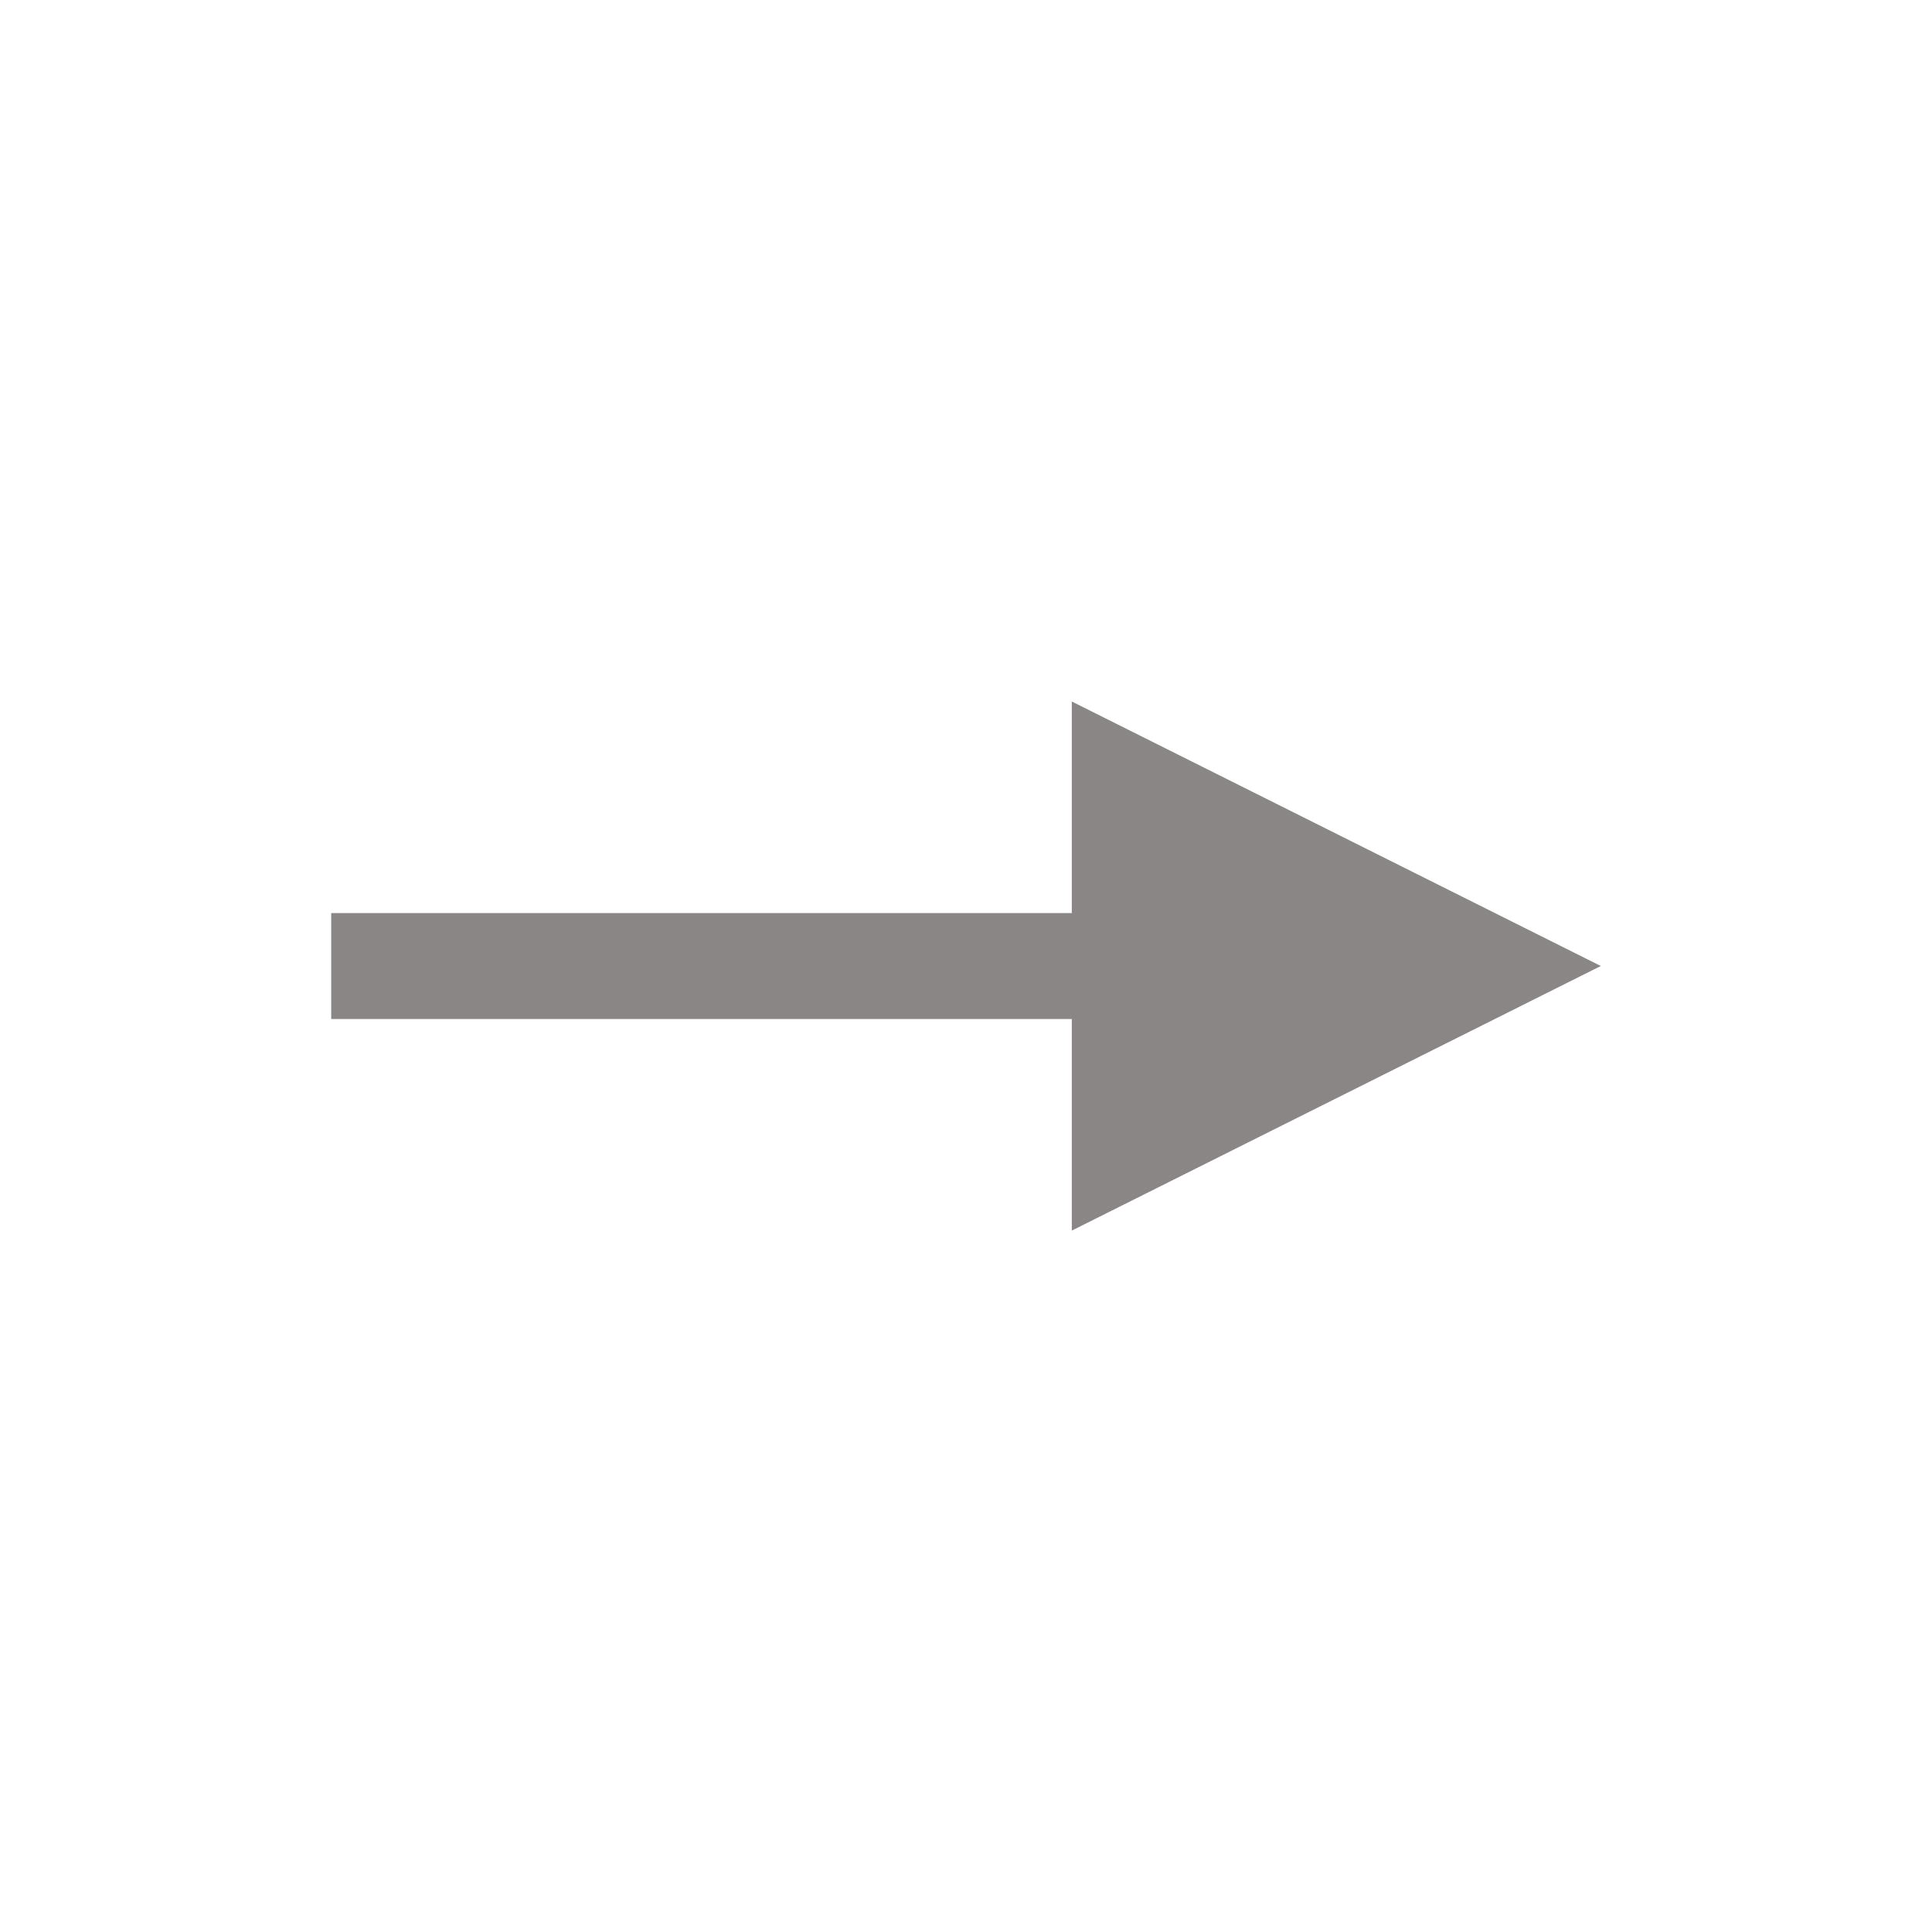
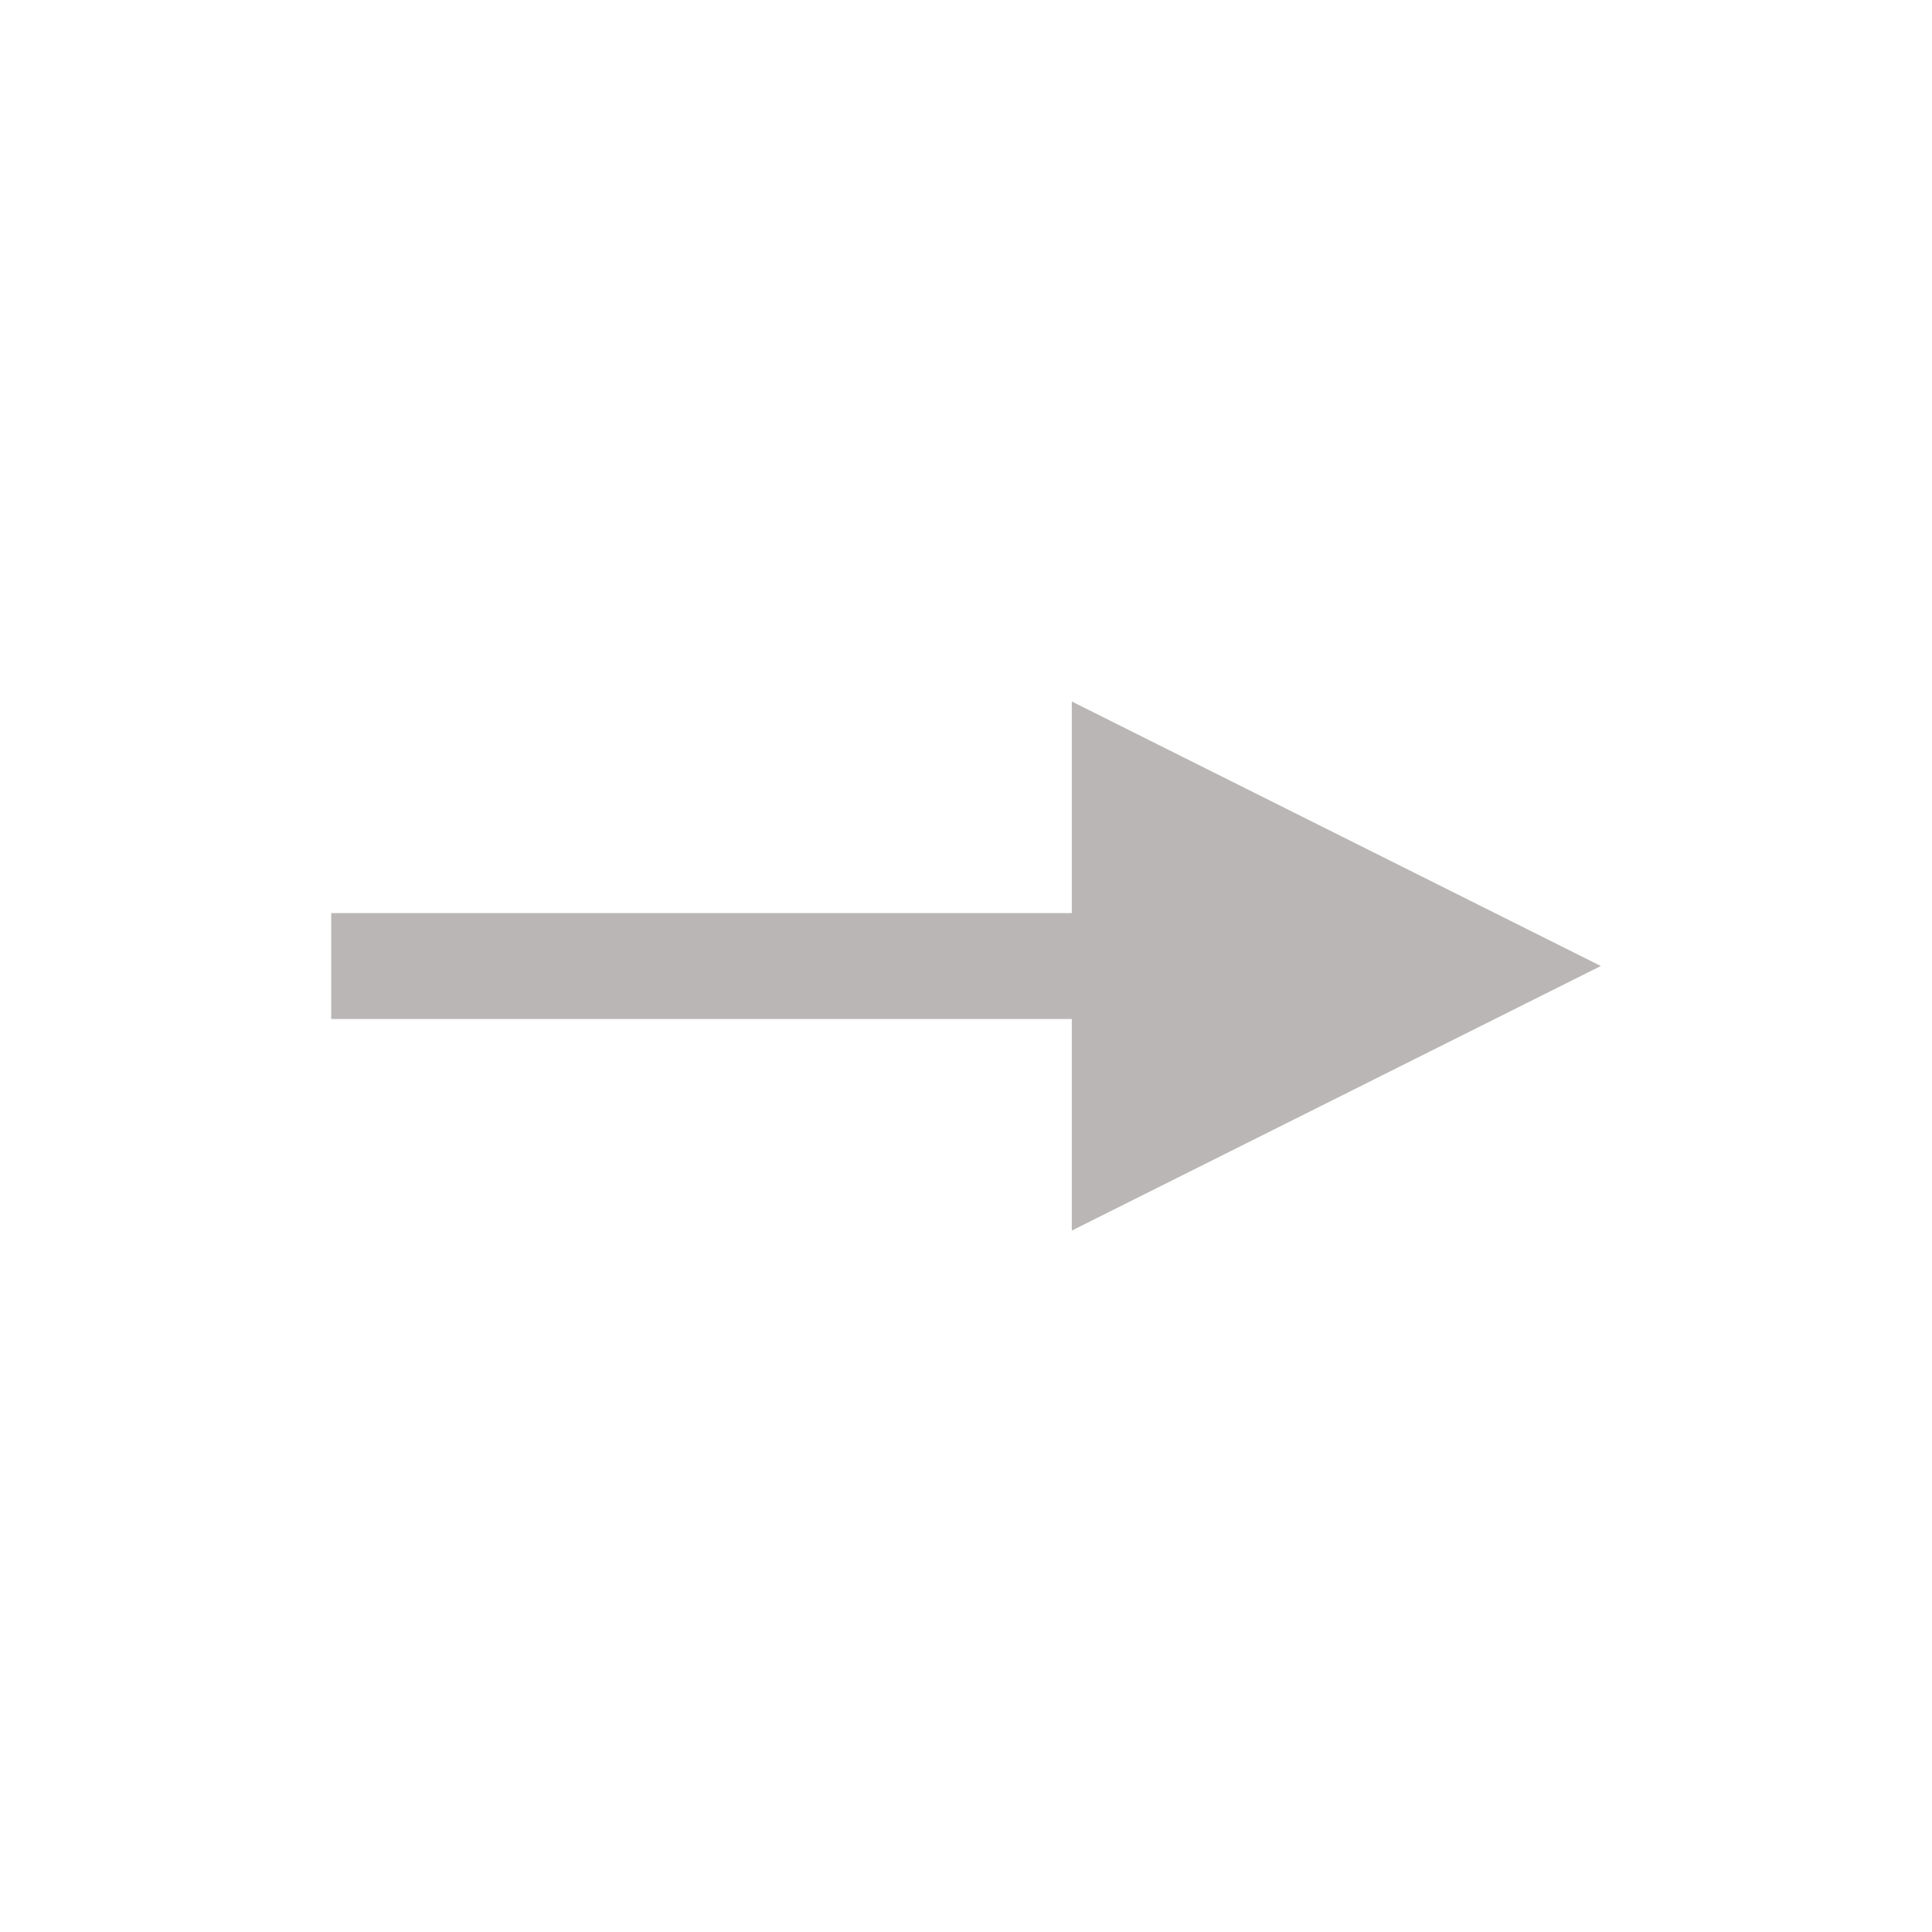
<svg xmlns="http://www.w3.org/2000/svg" viewBox="0 0 21 21" height="21" width="21">
  <rect fill="none" x="0" y="0" width="21" height="21" />
-   <path fill="#8a8686" transform="translate(3 3)" d="M.6,6.925H8.65v-2.3L14.4,7.5,8.65,10.376v-2.3H.6Z" />
+   <path fill="#bab6b6" transform="translate(3 3)" d="M.6,6.925H8.65v-2.3L14.4,7.5,8.65,10.376v-2.3H.6Z" />
</svg>
